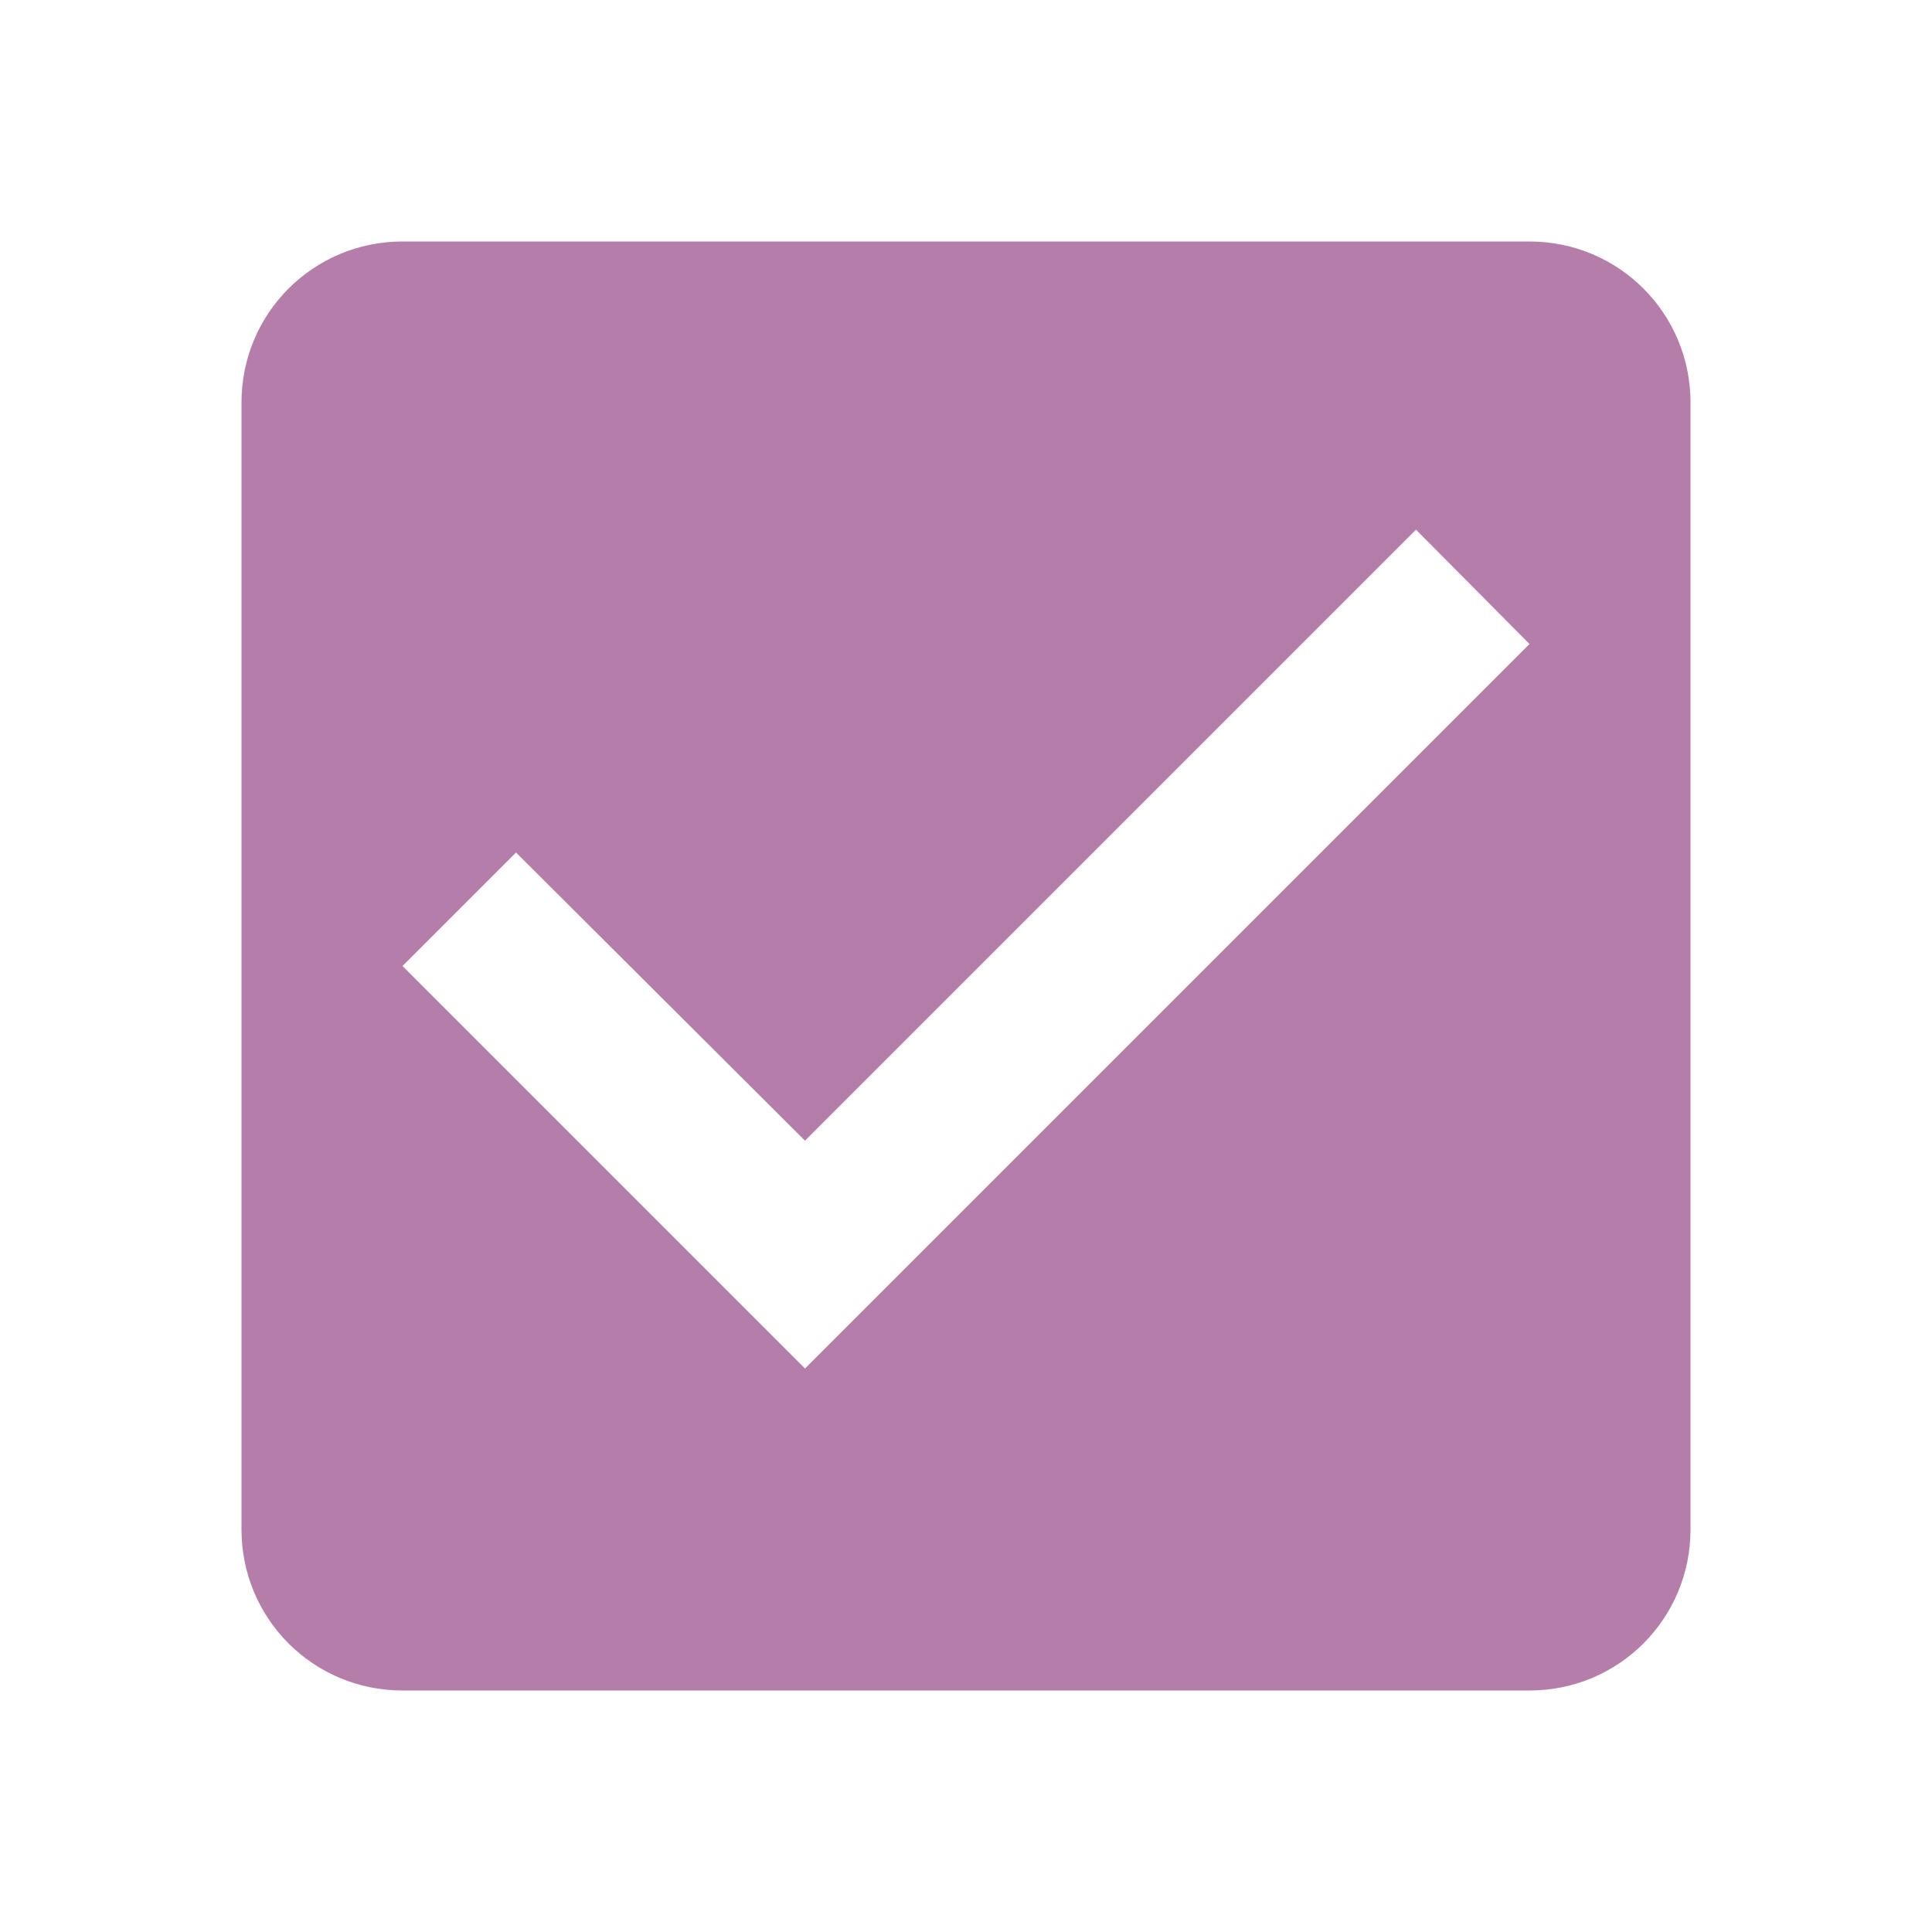
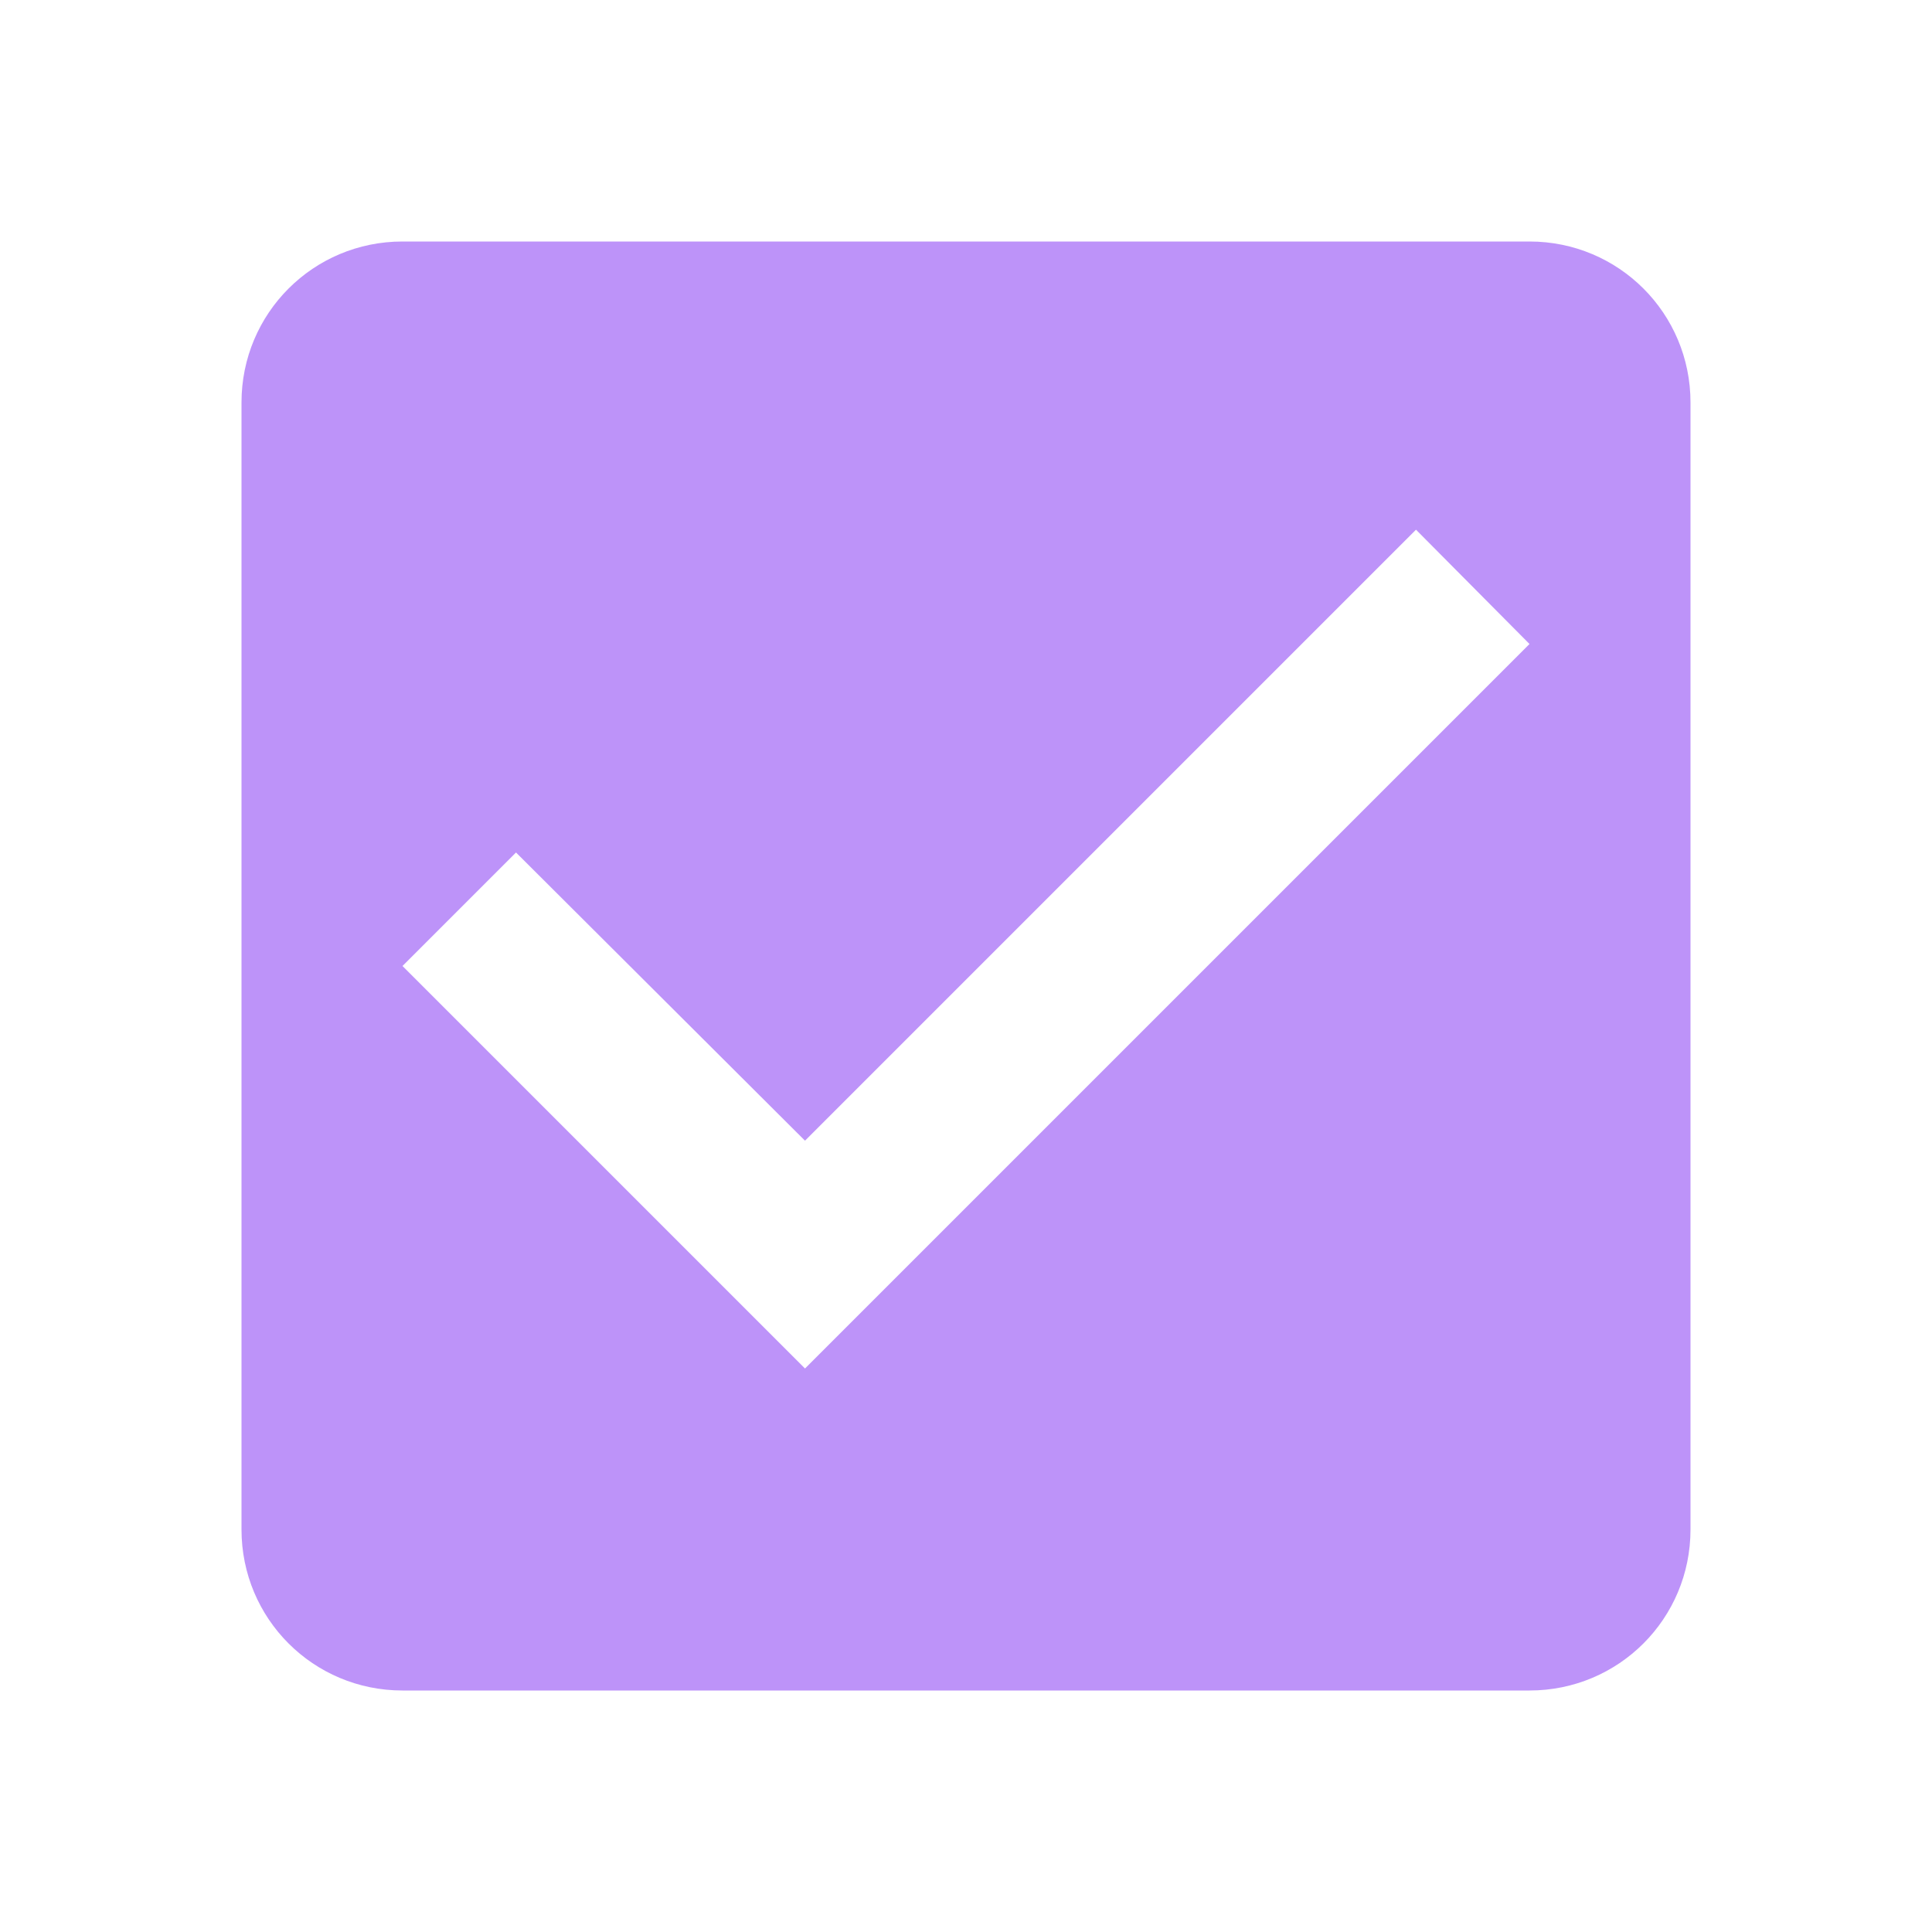
<svg xmlns="http://www.w3.org/2000/svg" width="24" height="24" fill="#000000" version="1.1" viewBox="0 0 24 24" id="svg4">
  <defs id="defs8" />
-   <path d="m5 3c-1.108 0-2 0.892-2 2v14c0 1.108 0.892 2 2 2h14c1.108 0 2-0.892 2-2v-14c0-1.108-0.892-2-2-2zm12.59 3.58 1.41 1.42-9 9-5-5 1.41-1.41 3.59 3.58z" style="fill:#b57daa" id="path2" />
+   <path d="m5 3c-1.108 0-2 0.892-2 2v14c0 1.108 0.892 2 2 2h14c1.108 0 2-0.892 2-2v-14c0-1.108-0.892-2-2-2zm12.59 3.58 1.41 1.42-9 9-5-5 1.41-1.41 3.59 3.58z" style="fill:#bd93f9" id="path2" />
</svg>
